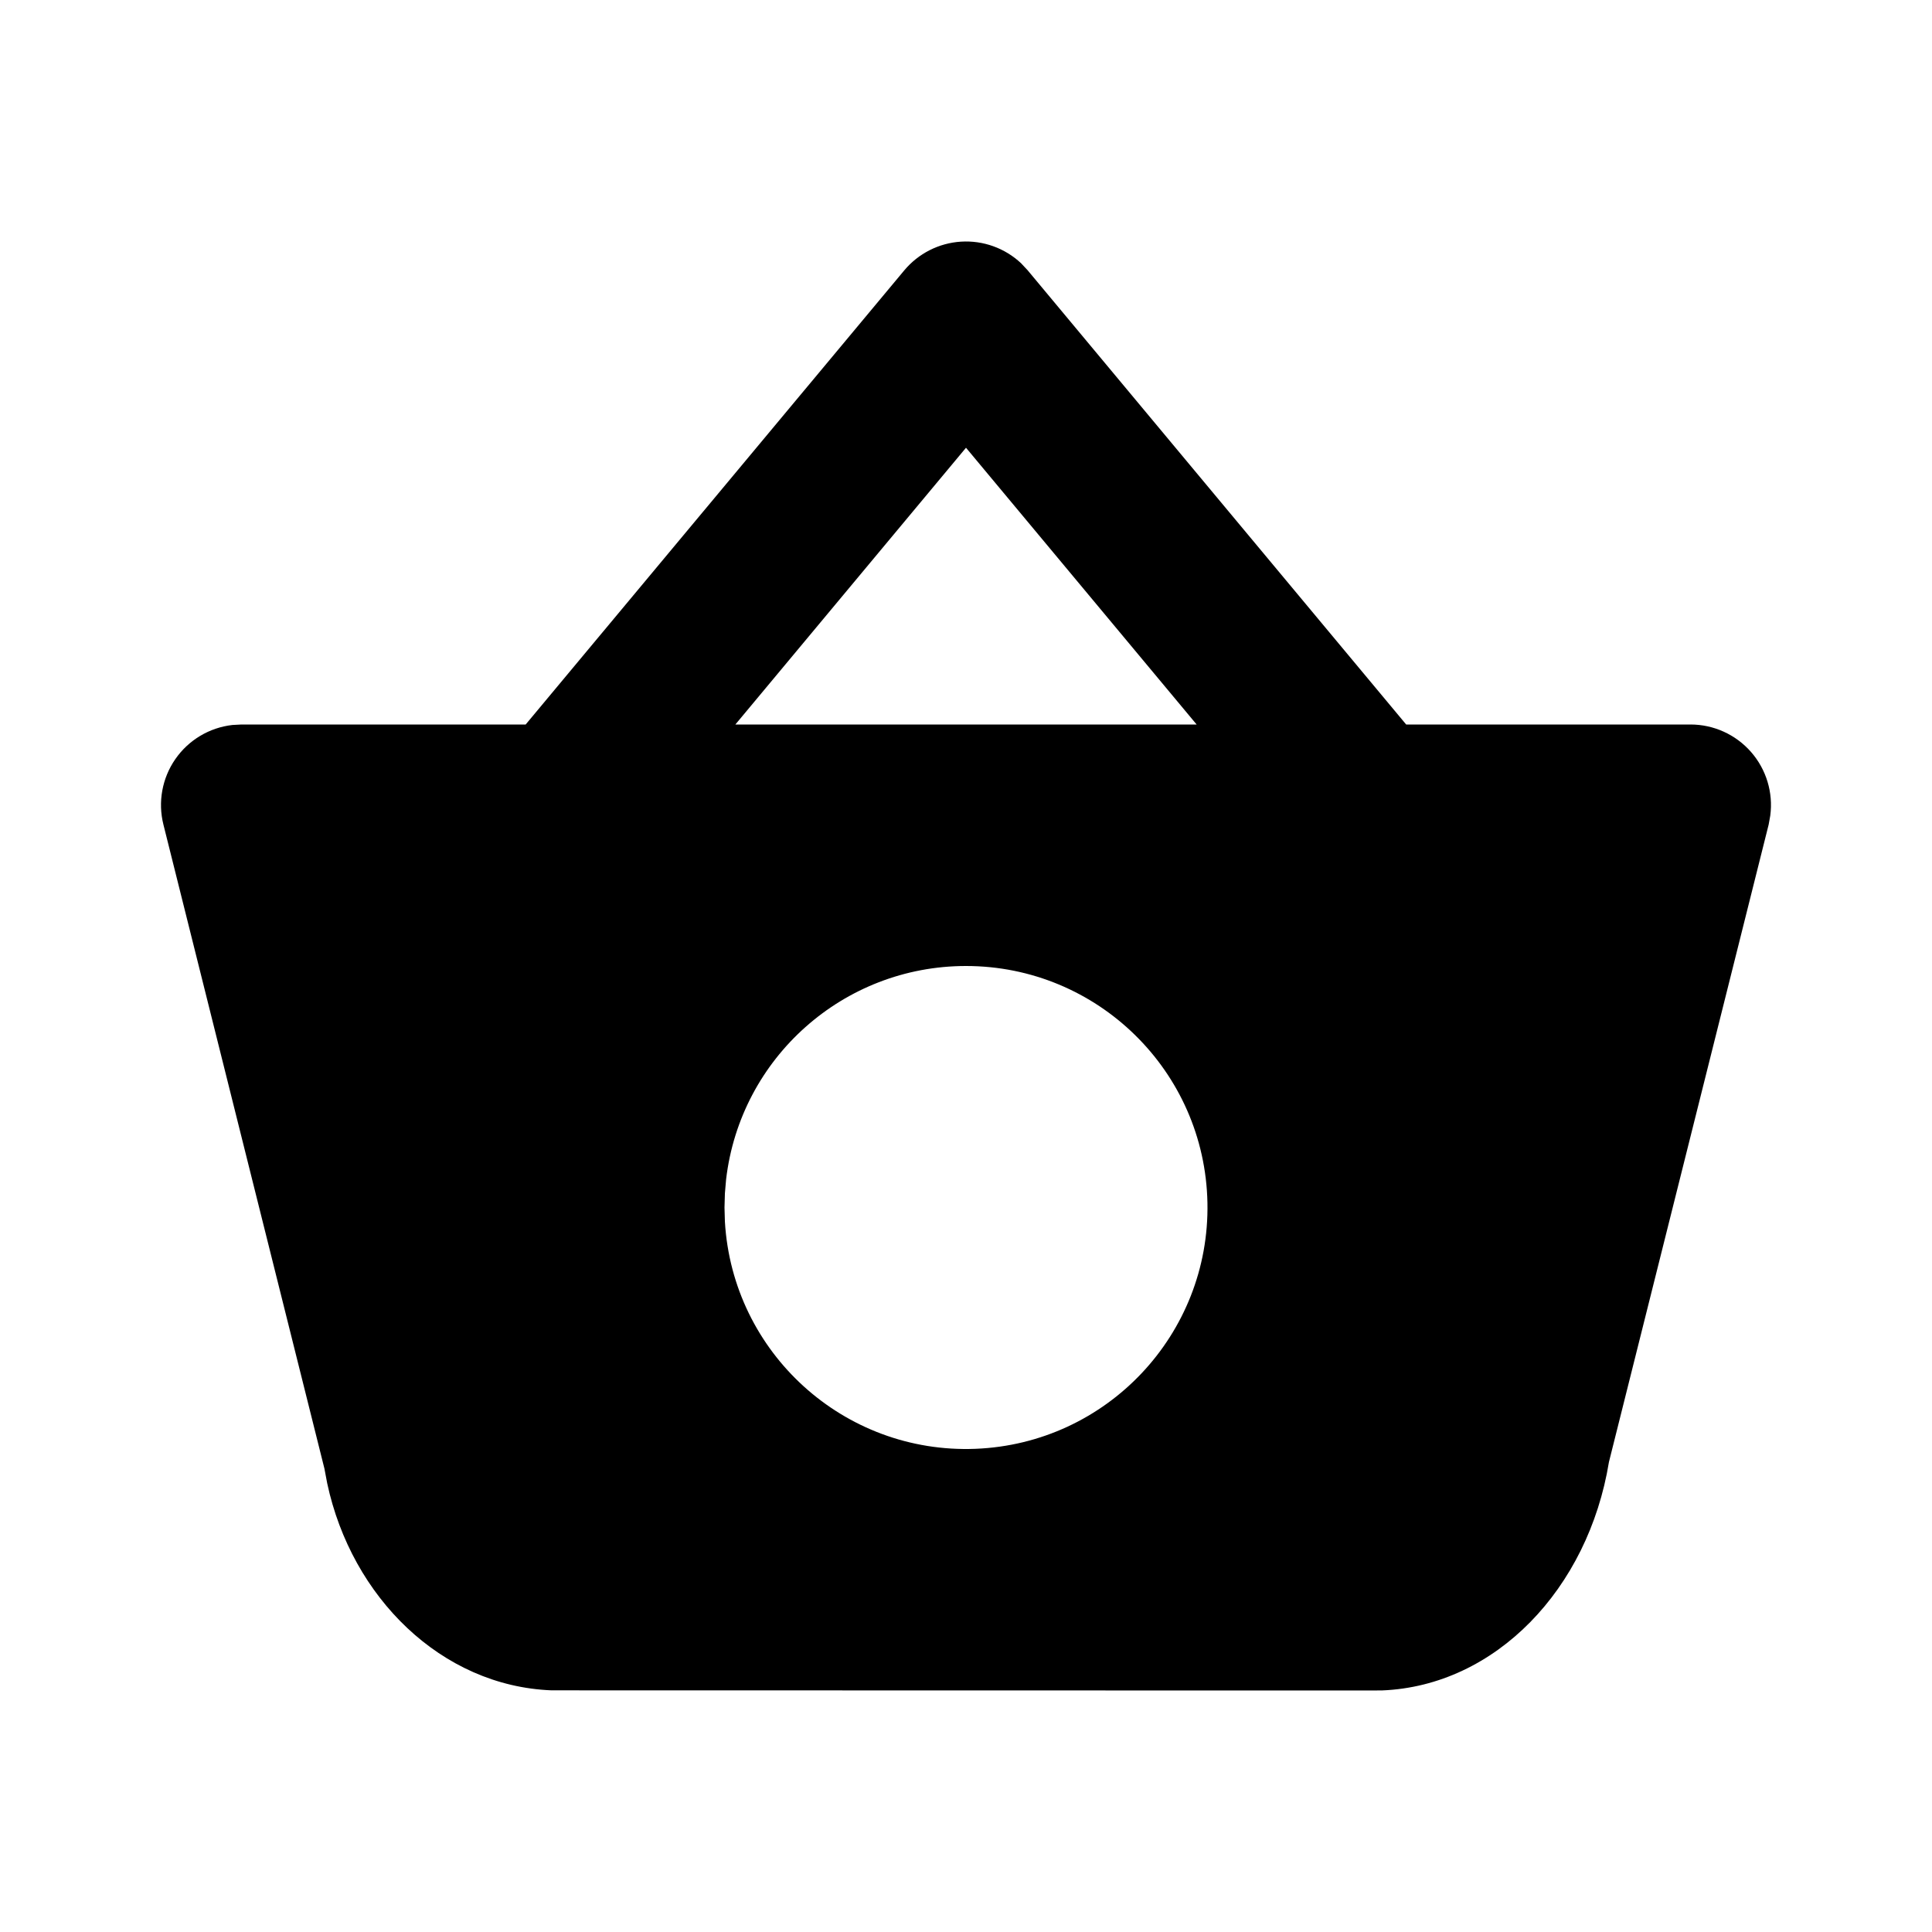
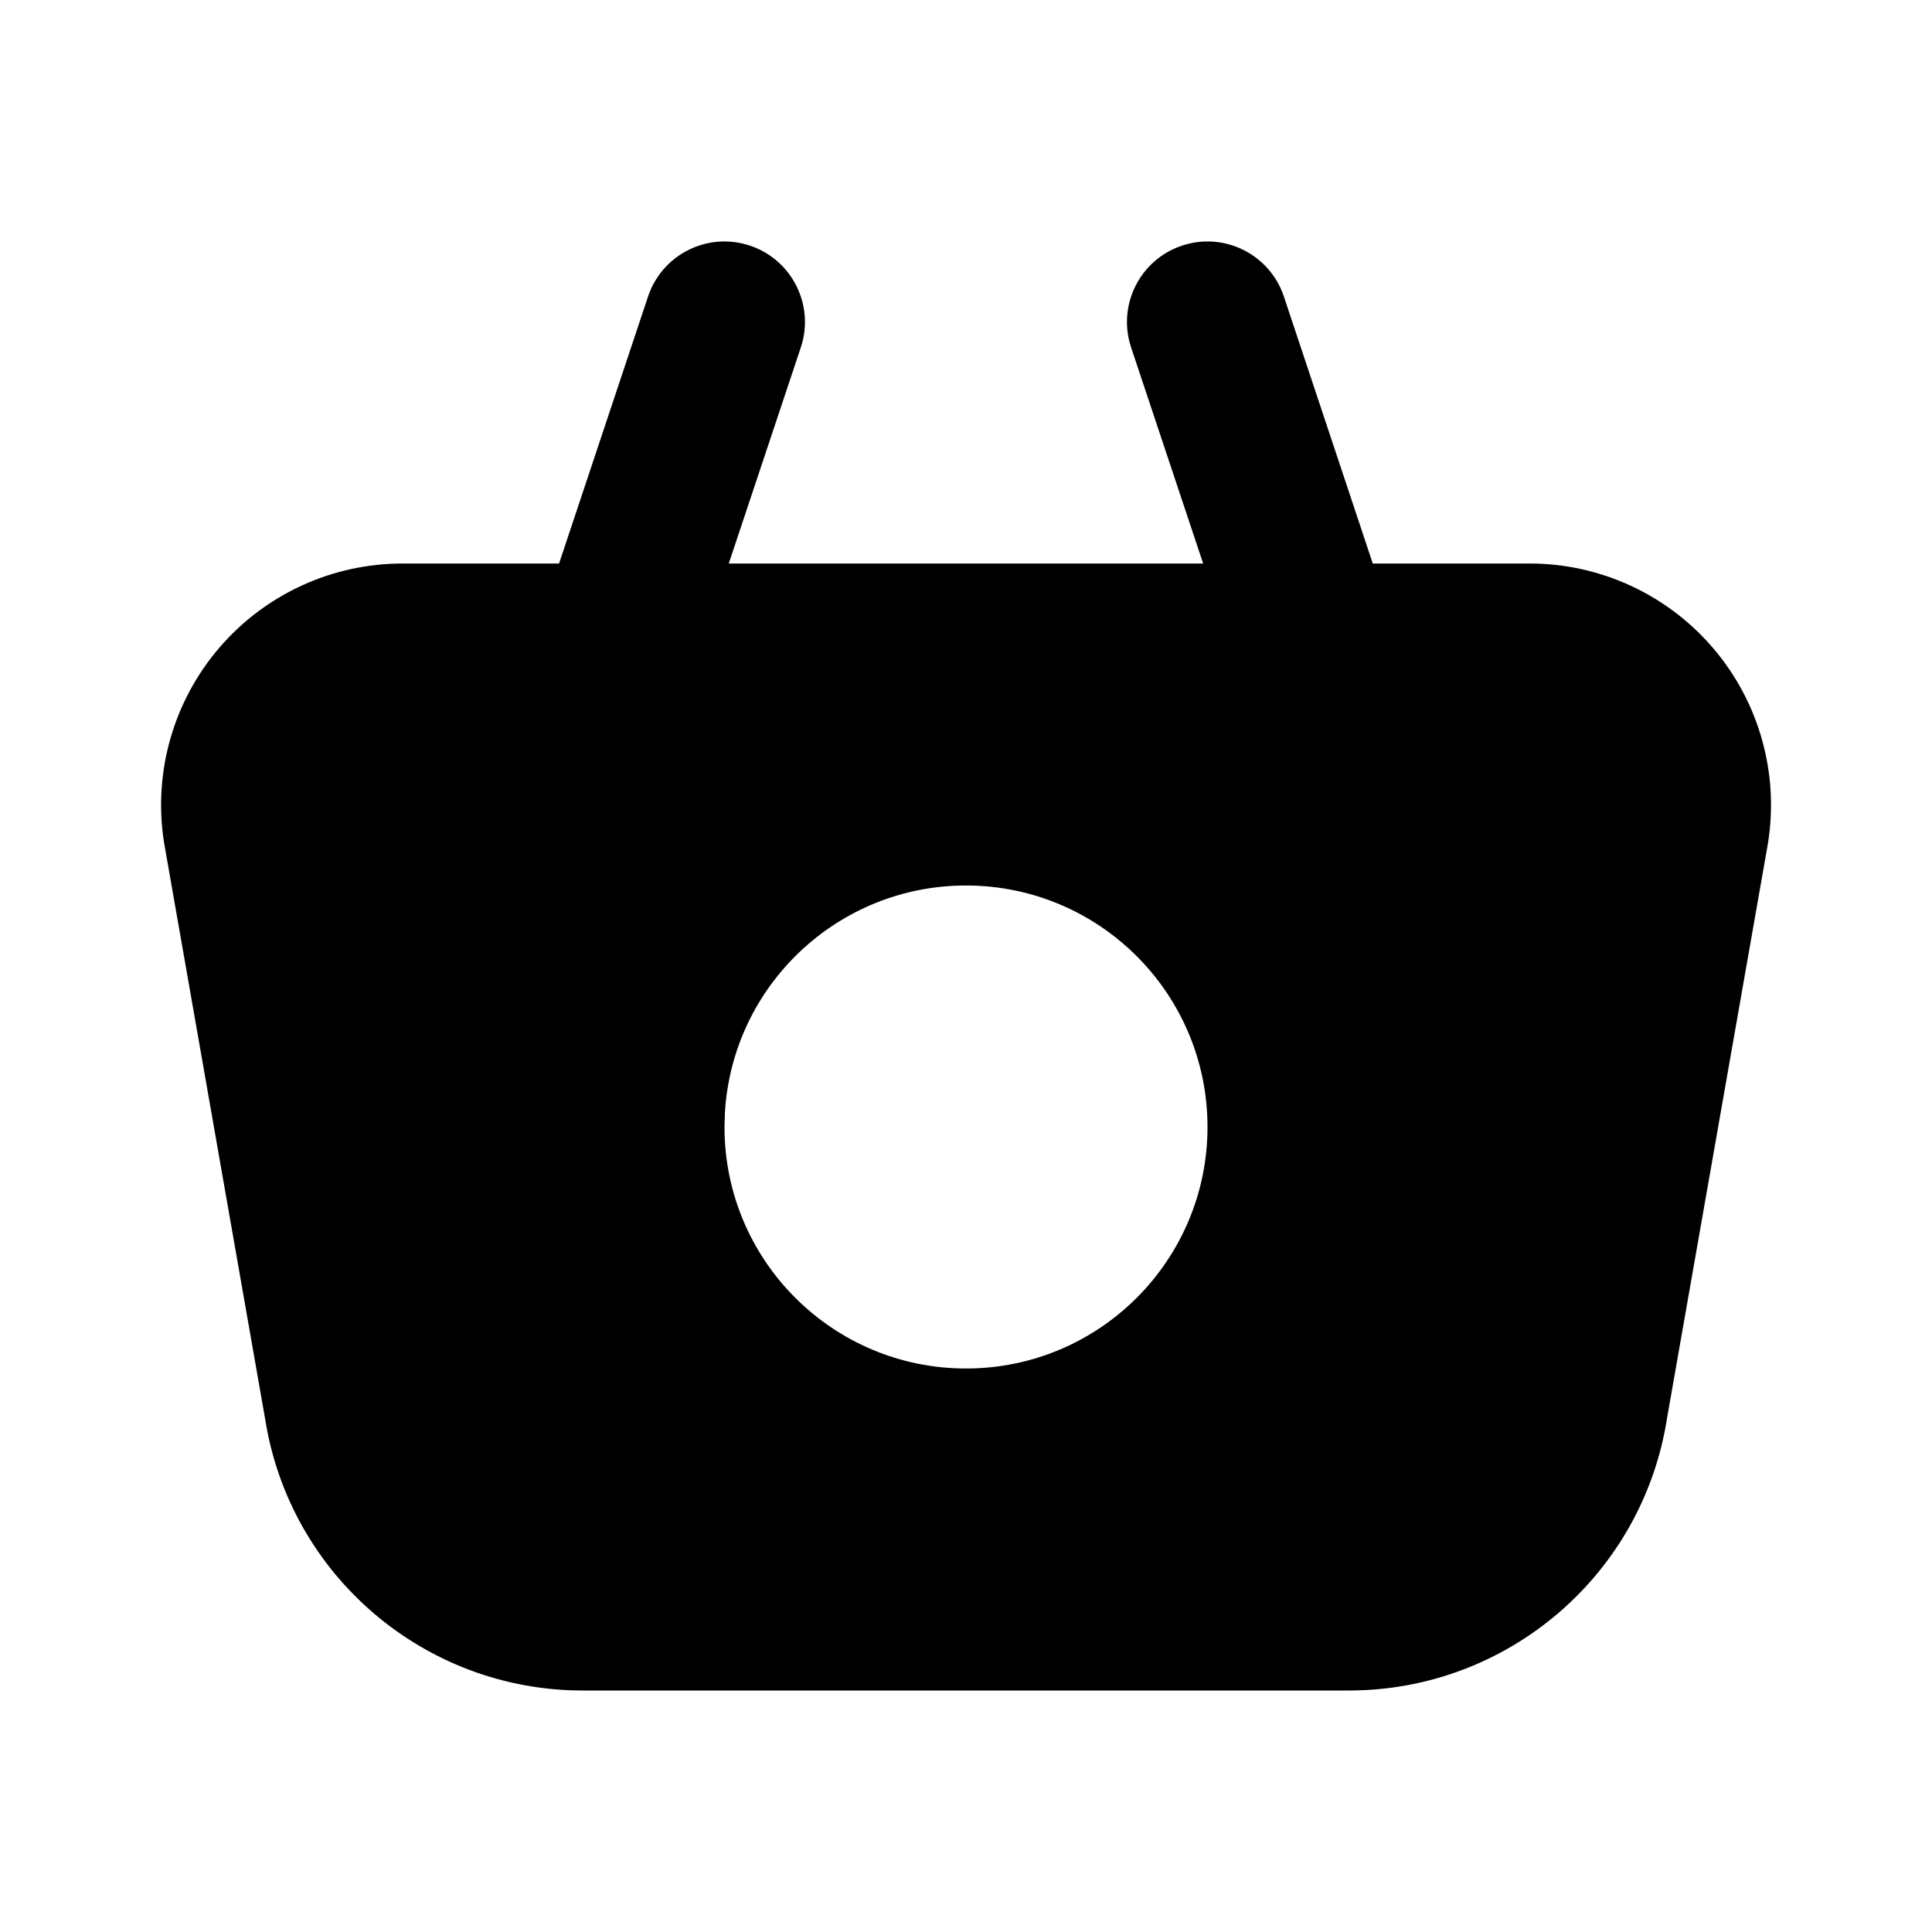
<svg xmlns="http://www.w3.org/2000/svg" width="24" height="24" viewBox="0 0 24 24" fill="currentColor">
-   <path d="M12.684 3.27l.084 .09l4.7 5.64h3.532a1 1 0 0 1 .991 1.131l-.02 .112l-1.984 7.918c-.258 1.578 -1.41 2.781 -2.817 2.838l-.17 .001l-10.148 -.002c-1.37 -.053 -2.484 -1.157 -2.787 -2.57l-.035 -.185l-2 -8a1 1 0 0 1 .857 -1.237l.113 -.006h3.53l4.702 -5.64a1 1 0 0 1 1.452 -.09zm-.684 8.73a3 3 0 0 0 -2.98 2.65l-.015 .174l-.005 .176l.005 .176a3 3 0 1 0 2.995 -3.176zm0 -6.438l-2.865 3.438h5.73l-2.865 -3.438z" />
+   <path d="M15.949 3.684l1.104 3.316h1.947a3 3 0 0 1 2.962 3.477l-1.252 7.131a4 4 0 0 1 -3.954 3.392h-9.512a3.994 3.994 0 0 1 -3.95 -3.371l-1.258 -7.173a3 3 0 0 1 2.964 -3.456h1.945l1.105 -3.316a1 1 0 0 1 1.898 .632l-.895 2.684h5.893l-.895 -2.684a1 1 0 1 1 1.898 -.632m-3.949 7.316a3 3 0 0 0 -2.995 2.824l-.005 .176a3 3 0 1 0 3 -3" />
</svg>
